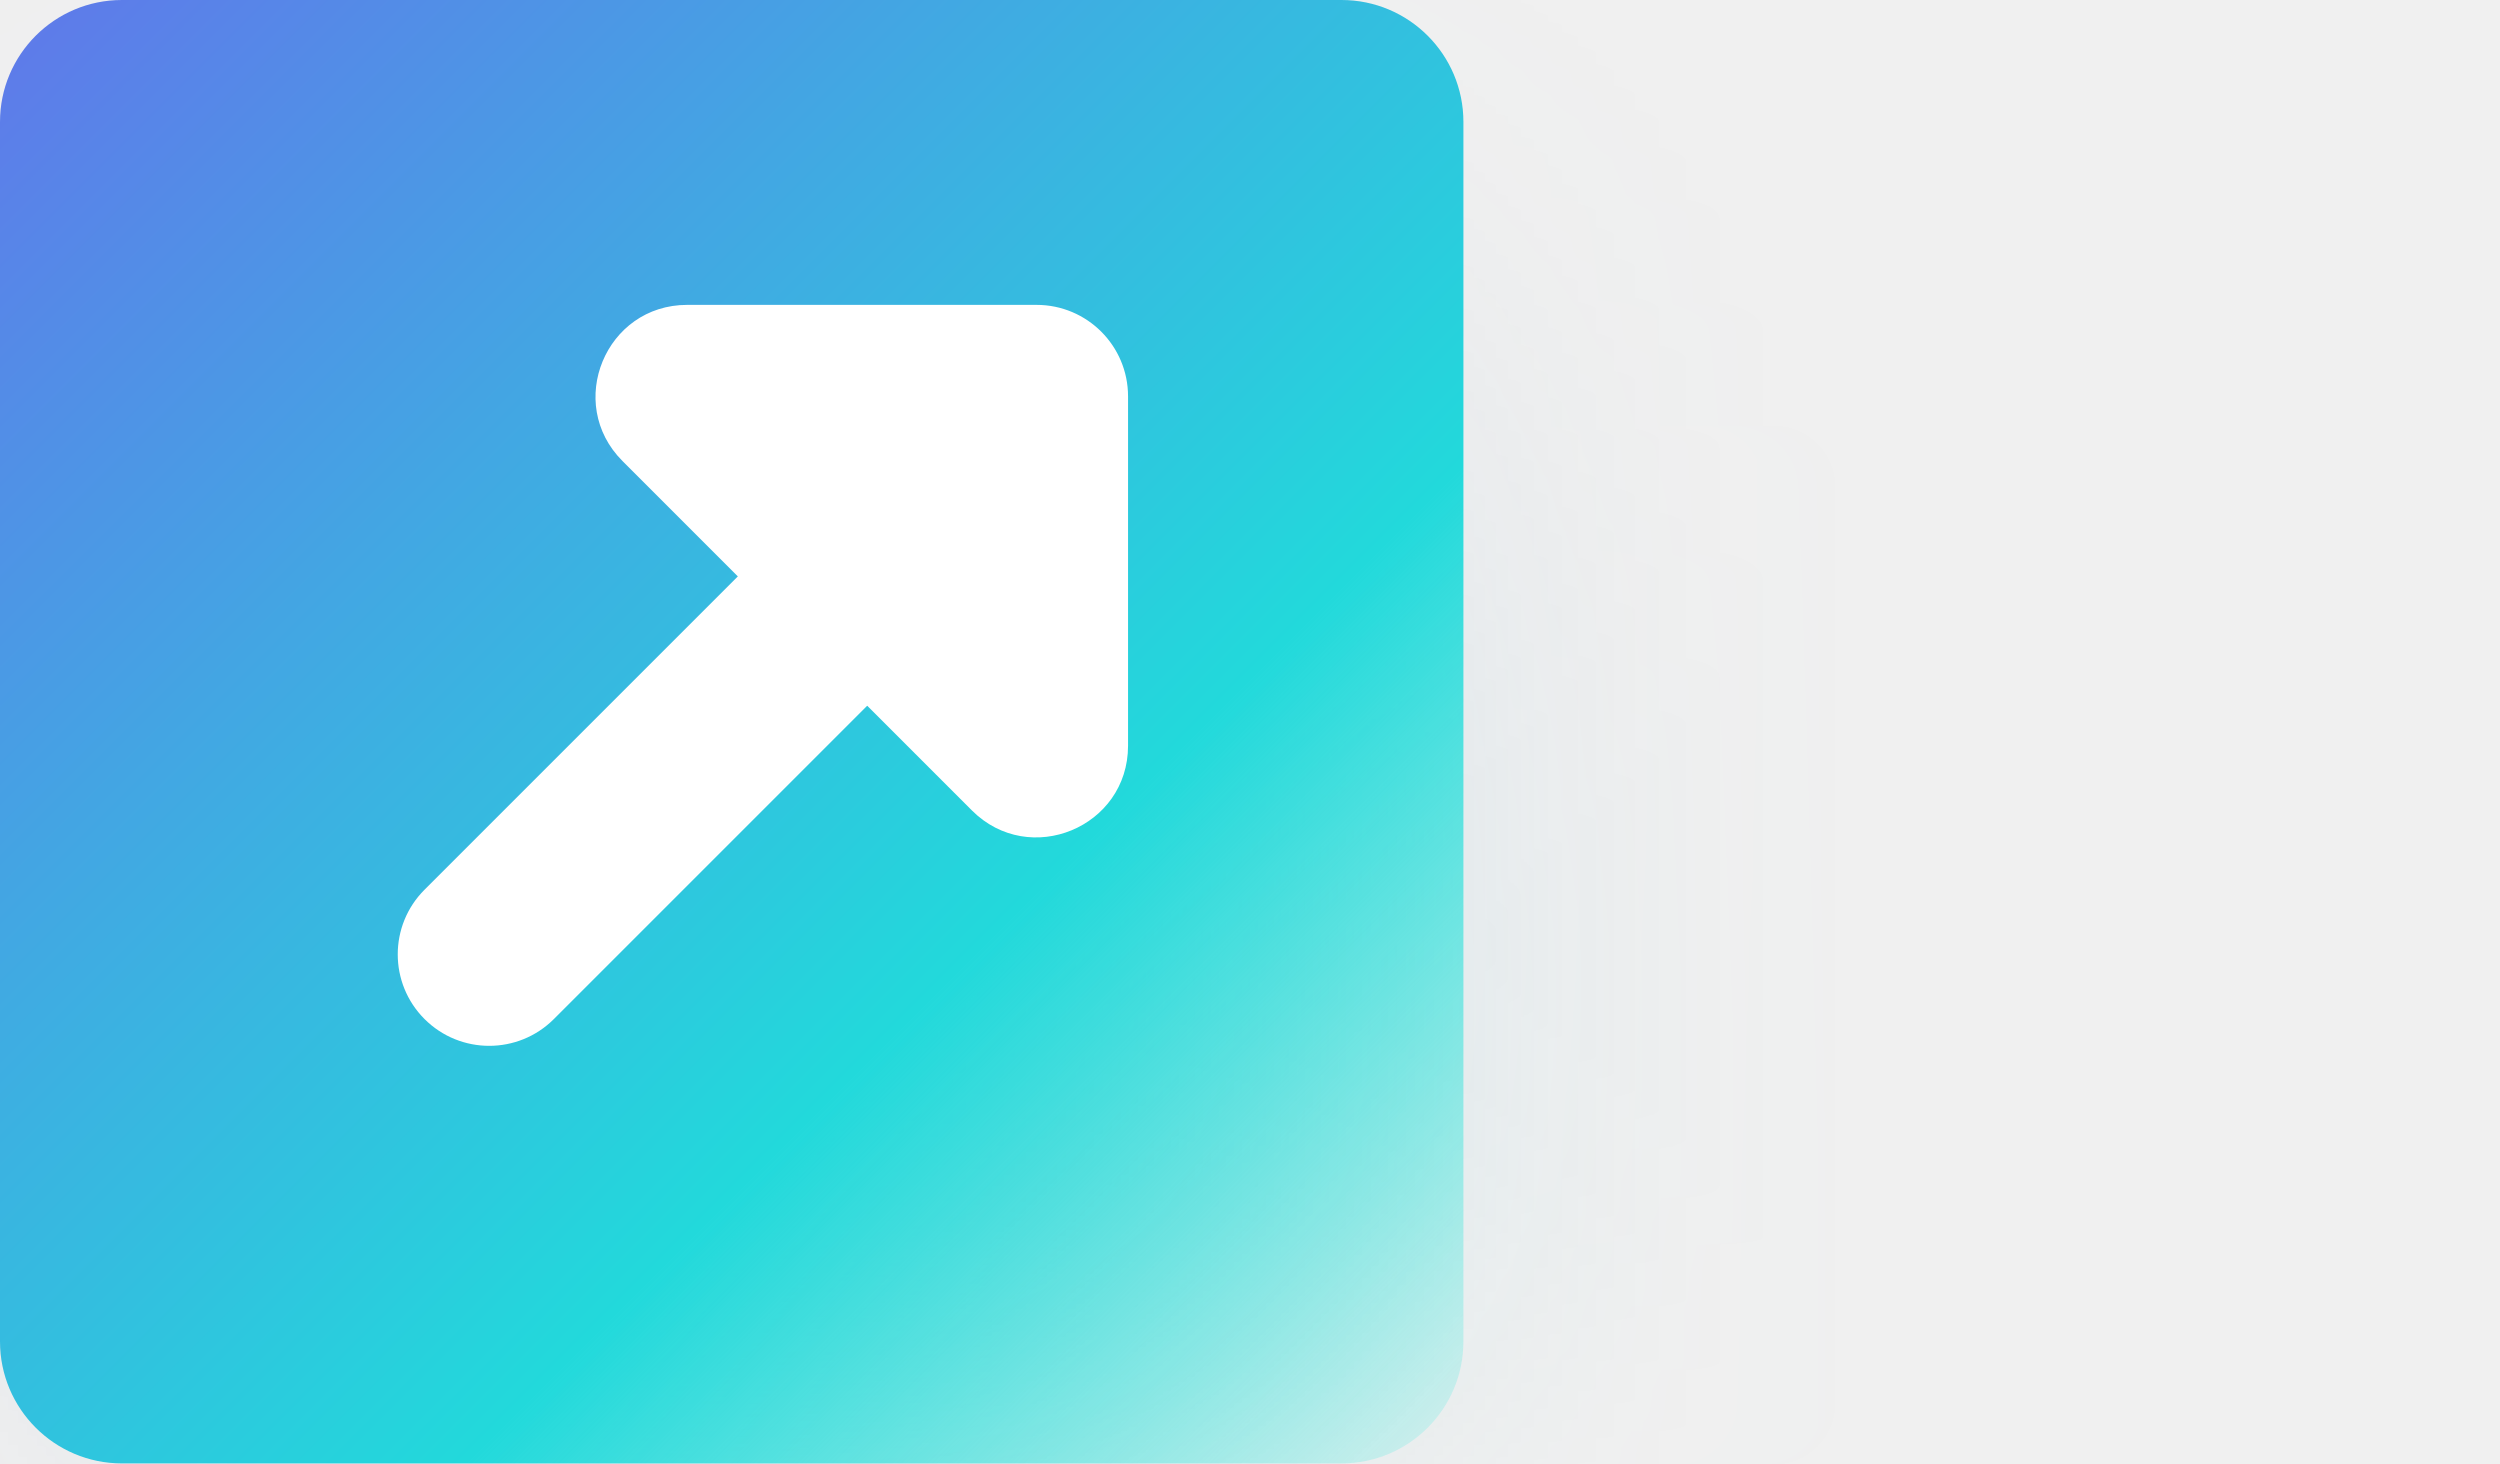
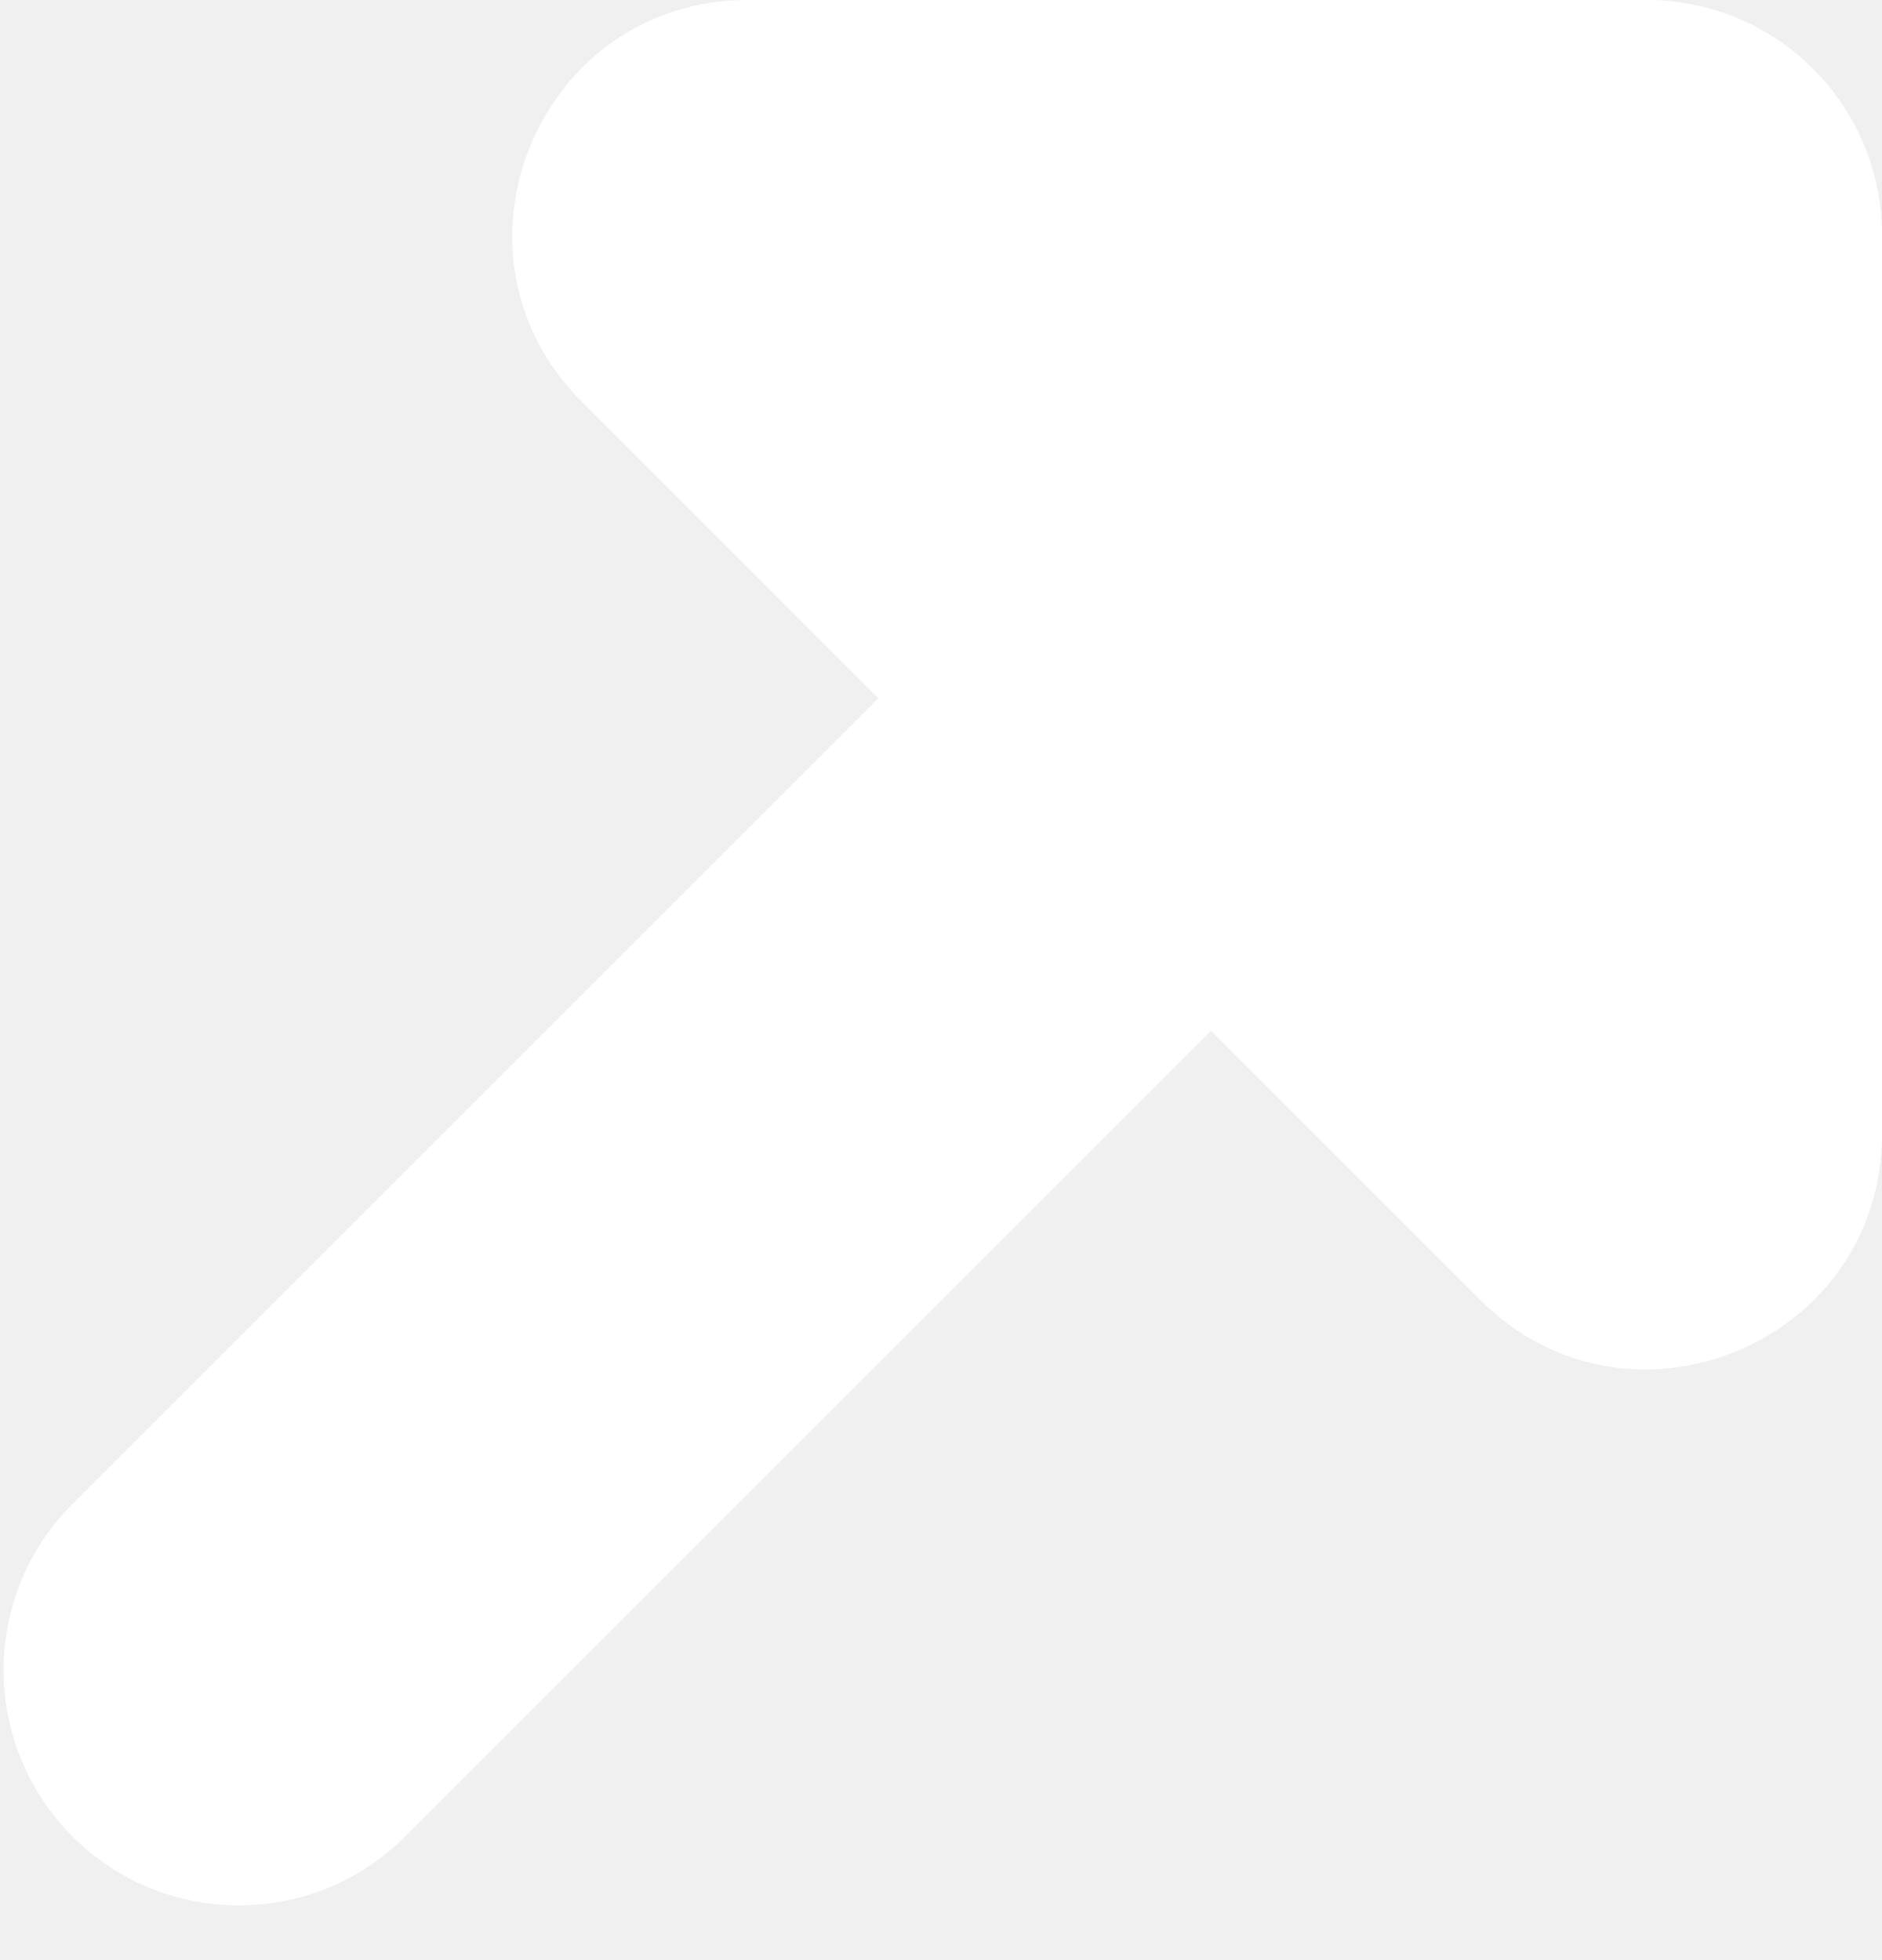
- <svg xmlns="http://www.w3.org/2000/svg" width="82" height="48" viewBox="0 0 82 48" fill="none">
-   <g filter="url(#filter0_f)">
-     <rect x="7" y="14" width="34" height="34" rx="2" fill="url(#paint0_linear)" fill-opacity="0.3" />
-     <rect x="7" y="14" width="34" height="34" rx="2" fill="white" fill-opacity="0.05" />
-   </g>
-   <rect width="48" height="48" rx="4" fill="url(#paint1_linear)" />
-   <path fill-rule="evenodd" clip-rule="evenodd" d="M37 13C37 11.343 35.657 10 34 10H22.538C19.865 10 18.527 13.231 20.417 15.121L24.201 18.906L13.925 29.182C12.753 30.354 12.753 32.253 13.925 33.425C15.096 34.596 16.996 34.596 18.167 33.425L28.444 23.148L31.879 26.583C33.769 28.473 37 27.135 37 24.462V13Z" fill="white" />
-   <defs>
-     <filter id="filter0_f" x="-33.774" y="-26.774" width="115.548" height="115.548" filterUnits="userSpaceOnUse" color-interpolation-filters="sRGB">
-       <feFlood flood-opacity="0" result="BackgroundImageFix" />
-       <feBlend mode="normal" in="SourceGraphic" in2="BackgroundImageFix" result="shape" />
-       <feGaussianBlur stdDeviation="20.387" result="effect1_foregroundBlur" />
-     </filter>
-     <linearGradient id="paint0_linear" x1="58" y1="31" x2="24" y2="-3" gradientUnits="userSpaceOnUse">
-       <stop stop-color="#1BCEDF" />
-       <stop offset="1" stop-color="#5B247A" />
-     </linearGradient>
-     <linearGradient id="paint1_linear" x1="72" y1="24" x2="24" y2="-24" gradientUnits="userSpaceOnUse">
-       <stop stop-color="#17EAD9" stop-opacity="0.1" />
-       <stop offset="0.341" stop-color="#22D9DB" />
-       <stop offset="1" stop-color="#6078EA" />
-     </linearGradient>
-   </defs>
+ <svg xmlns="http://www.w3.org/2000/svg" width="24" height="25" viewBox="0 0 24 25" fill="none">
+   <path fill-rule="evenodd" clip-rule="evenodd" d="M24 3C24 1.343 22.657 0 21 0L9.538 0C6.865 0 5.527 3.231 7.417 5.121L11.201 8.906L0.925 19.182C-0.247 20.354 -0.247 22.253 0.925 23.425C2.096 24.596 3.996 24.596 5.167 23.425L15.444 13.148L18.879 16.583C20.769 18.473 24 17.135 24 14.462V3Z" fill="white" />
</svg>
